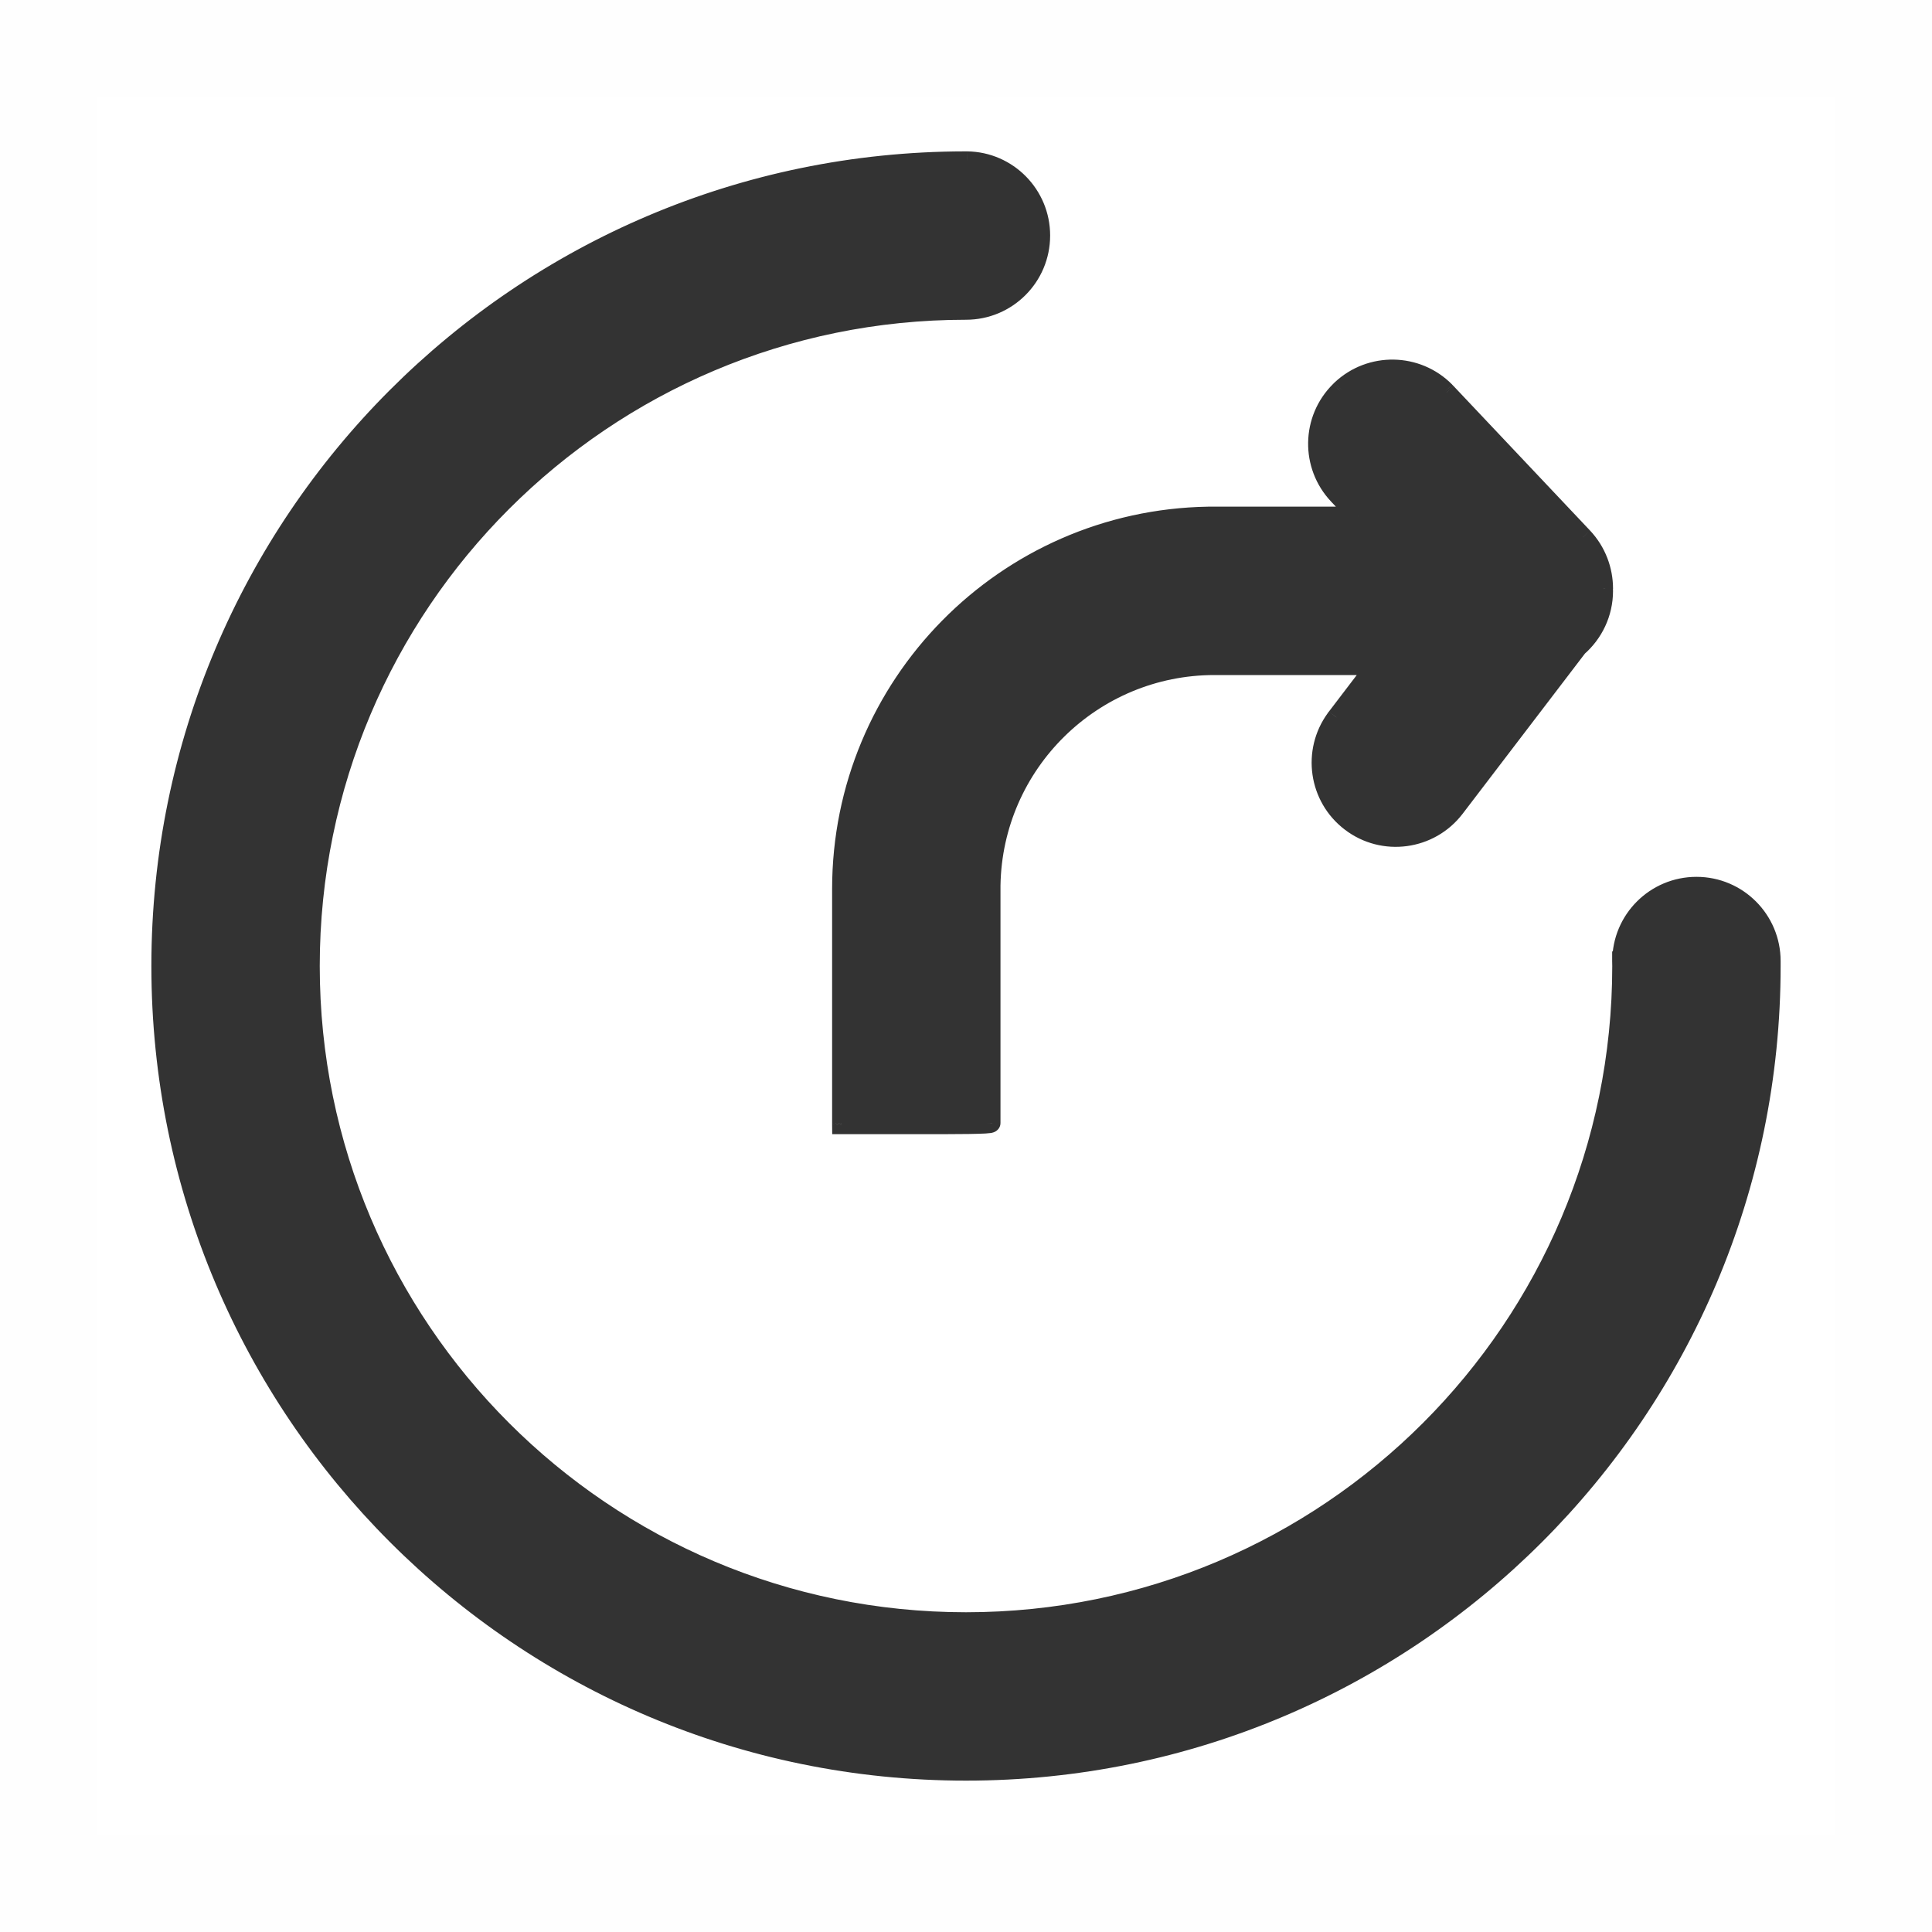
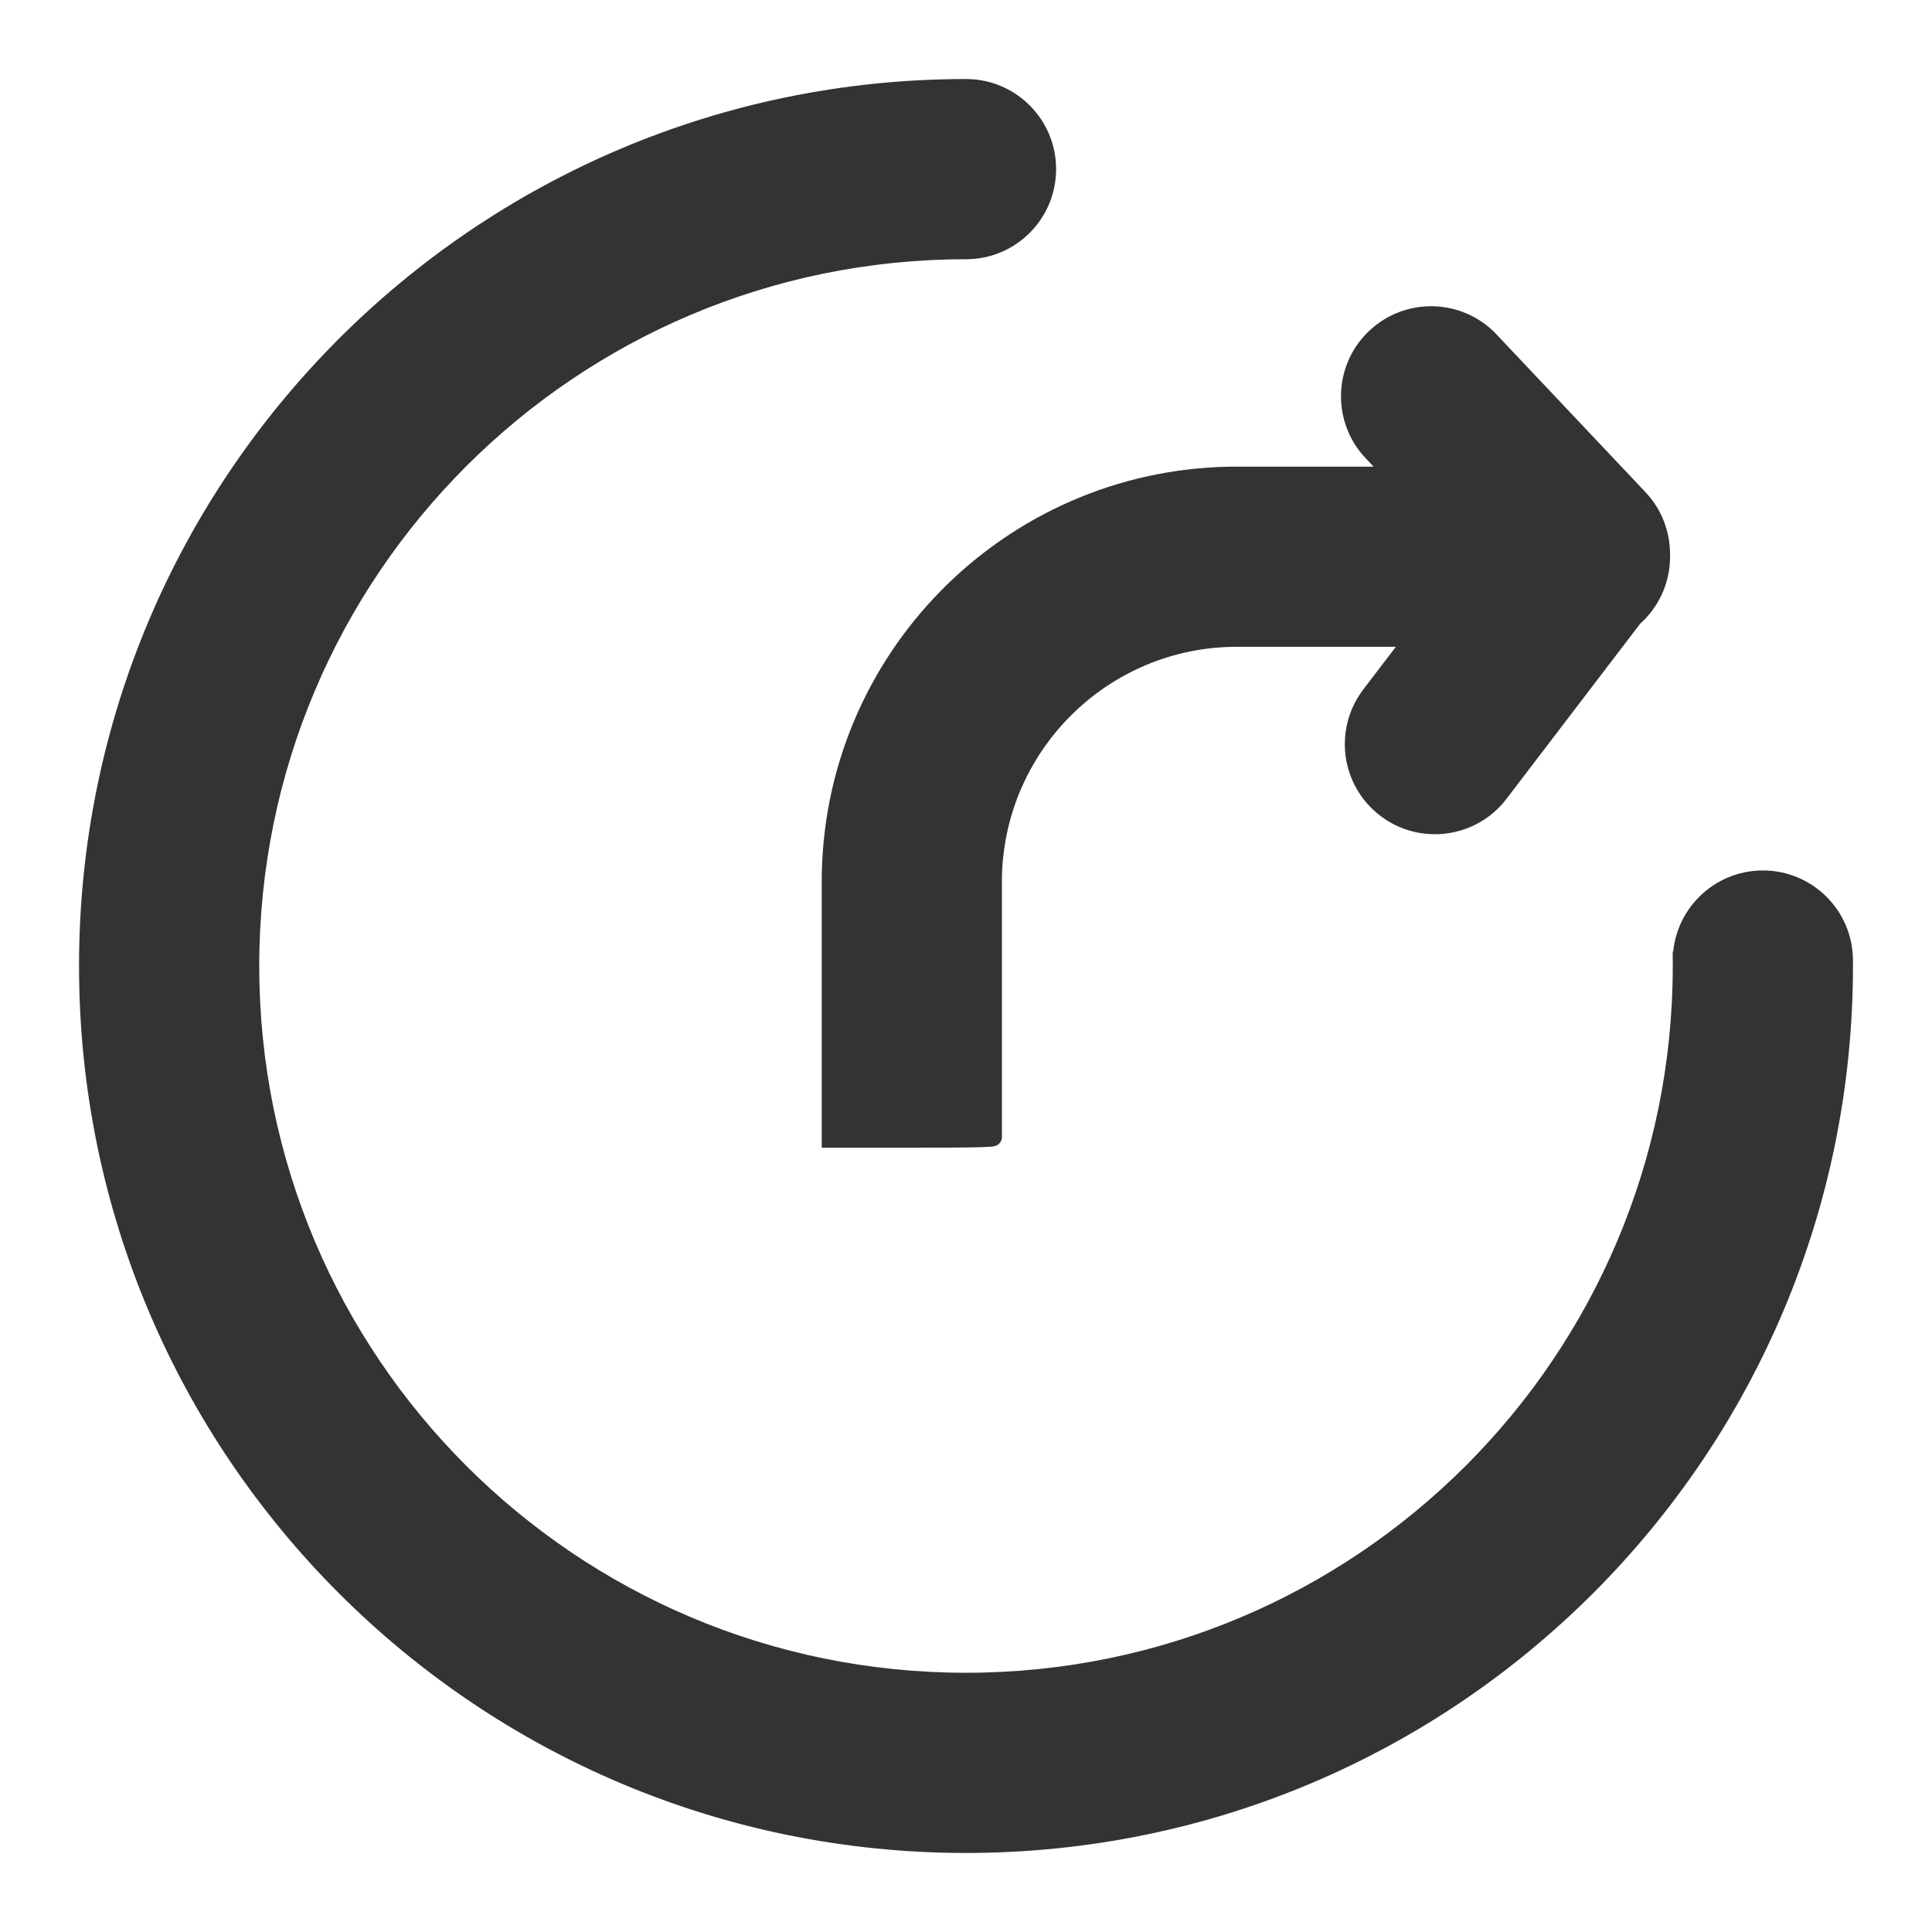
- <svg xmlns="http://www.w3.org/2000/svg" width="20" height="20" viewBox="0 0 20 20" fill="none">
-   <rect opacity="0.01" x="0.5" y="0.5" width="19" height="19" fill="#D8D8D8" stroke="#979797" />
-   <path fill-rule="evenodd" clip-rule="evenodd" d="M10.013 1.667L10 1.667L9.986 1.667C5.39 1.674 1.667 5.402 1.667 10C1.667 14.602 5.397 18.333 10 18.333C14.602 18.333 18.333 14.602 18.333 10L18.333 9.961L18.333 9.949C18.333 9.522 17.988 9.177 17.562 9.177C17.135 9.177 16.79 9.522 16.79 9.949H16.79L16.79 10C16.79 13.75 13.75 16.79 10 16.79C6.25 16.79 3.21 13.75 3.21 10C3.21 6.25 6.25 3.21 10 3.21C10.426 3.21 10.771 2.864 10.771 2.438C10.771 2.016 10.433 1.674 10.013 1.667ZM16.387 5.561L14.974 4.065L14.961 4.051C14.668 3.754 14.189 3.745 13.884 4.033L13.87 4.046C13.573 4.34 13.564 4.819 13.852 5.124L14.061 5.345L12.572 5.345L12.508 5.345C10.407 5.379 8.714 7.093 8.714 9.203V11.624L8.714 11.641H9.483C9.909 11.641 10.257 11.641 10.257 11.624V9.203L10.257 9.164C10.278 7.904 11.306 6.888 12.572 6.888H14.247L13.836 7.427L13.825 7.441C13.579 7.779 13.647 8.253 13.981 8.508C14.32 8.767 14.804 8.701 15.063 8.363L16.333 6.698C16.495 6.556 16.598 6.348 16.598 6.116L16.597 6.103L16.598 6.094C16.598 5.901 16.527 5.71 16.387 5.561Z" fill="#333333" />
-   <path d="M10 1.667L10.001 1.567L10 1.567L10 1.667ZM10.013 1.667L10.014 1.567L10.013 1.567L10.013 1.667ZM9.986 1.667L9.986 1.567L9.986 1.567L9.986 1.667ZM18.333 10H18.433V10L18.333 10ZM18.333 9.961L18.233 9.961L18.233 9.962L18.333 9.961ZM18.333 9.949L18.433 9.949V9.949H18.333ZM16.79 9.949V10.049H16.89V9.949H16.79ZM16.79 9.949V9.849H16.689L16.689 9.949L16.79 9.949ZM16.79 10H16.89L16.89 9.999L16.79 10ZM14.974 4.065L15.047 3.996L15.046 3.995L14.974 4.065ZM16.387 5.561L16.314 5.629L16.314 5.63L16.387 5.561ZM14.961 4.051L15.033 3.982L15.033 3.981L14.961 4.051ZM13.884 4.033L13.815 3.96L13.814 3.961L13.884 4.033ZM13.87 4.046L13.801 3.974L13.8 3.975L13.87 4.046ZM13.852 5.124L13.78 5.193L13.78 5.193L13.852 5.124ZM14.061 5.345L14.061 5.445L14.293 5.445L14.133 5.276L14.061 5.345ZM12.572 5.345L12.572 5.245L12.571 5.245L12.572 5.345ZM12.508 5.345L12.507 5.245L12.507 5.245L12.508 5.345ZM8.714 11.624H8.614L8.614 11.626L8.714 11.624ZM8.714 11.641L8.614 11.642L8.615 11.741H8.714V11.641ZM10.257 11.624H10.157L10.157 11.626L10.257 11.624ZM10.257 9.203L10.157 9.202V9.203H10.257ZM10.257 9.164L10.157 9.163L10.157 9.164L10.257 9.164ZM14.247 6.888L14.326 6.949L14.449 6.788H14.247V6.888ZM13.836 7.427L13.757 7.366L13.756 7.367L13.836 7.427ZM13.825 7.441L13.745 7.381L13.745 7.382L13.825 7.441ZM13.981 8.508L13.921 8.588L13.921 8.588L13.981 8.508ZM15.063 8.363L14.983 8.302V8.302L15.063 8.363ZM16.333 6.698L16.267 6.622L16.26 6.629L16.254 6.637L16.333 6.698ZM16.598 6.116H16.698L16.698 6.116L16.598 6.116ZM16.597 6.103L16.497 6.103L16.497 6.104L16.597 6.103ZM16.598 6.094L16.698 6.095L16.698 6.094L16.598 6.094ZM9.999 1.767L10.012 1.767L10.013 1.567L10.001 1.567L9.999 1.767ZM9.987 1.767L10 1.767L10 1.567L9.986 1.567L9.987 1.767ZM1.766 10C1.766 5.457 5.446 1.774 9.987 1.767L9.986 1.567C5.335 1.574 1.567 5.347 1.567 10H1.766ZM10 18.233C5.453 18.233 1.766 14.547 1.766 10H1.567C1.567 14.658 5.342 18.433 10 18.433V18.233ZM18.233 10C18.233 14.547 14.547 18.233 10 18.233V18.433C14.657 18.433 18.433 14.658 18.433 10H18.233ZM18.233 9.962L18.233 10L18.433 10L18.433 9.961L18.233 9.962ZM18.233 9.948L18.233 9.961L18.433 9.962L18.433 9.949L18.233 9.948ZM17.562 9.277C17.933 9.277 18.233 9.578 18.233 9.949H18.433C18.433 9.467 18.043 9.077 17.562 9.077V9.277ZM16.89 9.949C16.89 9.578 17.191 9.277 17.562 9.277V9.077C17.08 9.077 16.69 9.467 16.69 9.949H16.89ZM16.79 10.049H16.79V9.849H16.79V10.049ZM16.89 9.999L16.89 9.948L16.689 9.949L16.69 10.001L16.89 9.999ZM10 16.89C13.805 16.89 16.89 13.805 16.89 10H16.69C16.69 13.695 13.695 16.69 10 16.69V16.89ZM3.11 10C3.11 13.805 6.195 16.89 10 16.89V16.69C6.305 16.69 3.31 13.695 3.31 10H3.11ZM10 3.11C6.195 3.11 3.11 6.195 3.11 10H3.31C3.31 6.305 6.305 3.31 10 3.31V3.11ZM10.671 2.438C10.671 2.809 10.371 3.11 10 3.11V3.31C10.481 3.31 10.871 2.92 10.871 2.438H10.671ZM10.011 1.767C10.377 1.773 10.671 2.071 10.671 2.438H10.871C10.871 1.962 10.489 1.574 10.014 1.567L10.011 1.767ZM14.902 4.133L16.314 5.629L16.46 5.492L15.047 3.996L14.902 4.133ZM14.89 4.121L14.902 4.134L15.046 3.995L15.033 3.982L14.89 4.121ZM13.952 4.106C14.218 3.855 14.635 3.863 14.89 4.122L15.033 3.981C14.701 3.645 14.16 3.635 13.815 3.96L13.952 4.106ZM13.94 4.118L13.953 4.105L13.814 3.961L13.801 3.974L13.94 4.118ZM13.925 5.055C13.674 4.789 13.682 4.373 13.941 4.117L13.8 3.975C13.464 4.307 13.454 4.848 13.78 5.193L13.925 5.055ZM14.133 5.276L13.925 5.055L13.78 5.193L13.988 5.413L14.133 5.276ZM12.572 5.445L14.061 5.445L14.061 5.245L12.572 5.245L12.572 5.445ZM12.509 5.445L12.573 5.445L12.571 5.245L12.507 5.245L12.509 5.445ZM8.814 9.203C8.814 7.148 10.463 5.478 12.51 5.445L12.507 5.245C10.351 5.28 8.614 7.039 8.614 9.203H8.814ZM8.814 11.624V9.203H8.614V11.624H8.814ZM8.814 11.639L8.814 11.623L8.614 11.626L8.614 11.642L8.814 11.639ZM9.483 11.541H8.714V11.741H9.483V11.541ZM10.157 11.626C10.156 11.577 10.189 11.551 10.198 11.544C10.209 11.537 10.219 11.533 10.221 11.533C10.227 11.53 10.23 11.53 10.227 11.531C10.221 11.532 10.209 11.533 10.19 11.534C10.153 11.536 10.098 11.538 10.028 11.539C9.889 11.541 9.696 11.541 9.483 11.541V11.741C9.695 11.741 9.89 11.741 10.031 11.739C10.102 11.738 10.16 11.736 10.202 11.734C10.222 11.732 10.241 11.731 10.256 11.729C10.263 11.728 10.274 11.726 10.285 11.722C10.29 11.72 10.302 11.716 10.314 11.707C10.324 11.7 10.358 11.673 10.357 11.623L10.157 11.626ZM10.157 9.203V11.624H10.357V9.203H10.157ZM10.157 9.164L10.157 9.202L10.357 9.204L10.357 9.165L10.157 9.164ZM12.572 6.788C11.252 6.788 10.179 7.848 10.157 9.163L10.357 9.166C10.377 7.96 11.361 6.988 12.572 6.988V6.788ZM14.247 6.788H12.572V6.988H14.247V6.788ZM13.916 7.487L14.326 6.949L14.168 6.827L13.757 7.366L13.916 7.487ZM13.905 7.501L13.916 7.486L13.756 7.367L13.745 7.381L13.905 7.501ZM14.042 8.429C13.751 8.207 13.692 7.794 13.906 7.5L13.745 7.382C13.467 7.764 13.543 8.3 13.921 8.588L14.042 8.429ZM14.983 8.302C14.758 8.597 14.337 8.654 14.042 8.429L13.921 8.588C14.303 8.88 14.85 8.806 15.142 8.423L14.983 8.302ZM16.254 6.637L14.983 8.302L15.142 8.423L16.413 6.758L16.254 6.637ZM16.497 6.116C16.497 6.318 16.409 6.499 16.267 6.622L16.399 6.773C16.582 6.613 16.698 6.378 16.698 6.116H16.497ZM16.497 6.104L16.497 6.117L16.698 6.116L16.697 6.103L16.497 6.104ZM16.497 6.093L16.497 6.103L16.697 6.104L16.698 6.095L16.497 6.093ZM16.314 5.63C16.436 5.759 16.498 5.926 16.497 6.093L16.698 6.094C16.698 5.877 16.618 5.66 16.46 5.492L16.314 5.63Z" fill="#333333" />
+ <svg xmlns="http://www.w3.org/2000/svg" width="22" height="22" viewBox="0 0 22 22" fill="none">
+   <path fill-rule="evenodd" clip-rule="evenodd" d="M11.015 1L11 1L10.984 1C5.468 1.009 1 5.482 1 11C1 16.523 5.477 21 11 21C16.523 21 21 16.523 21 11L21 10.954L21 10.938C21 10.427 20.585 10.012 20.074 10.012C19.563 10.012 19.148 10.427 19.148 10.938H19.148L19.148 11C19.148 15.5 15.5 19.148 11 19.148C6.5 19.148 2.852 15.5 2.852 11C2.852 6.5 6.5 2.852 11 2.852C11.511 2.852 11.926 2.437 11.926 1.926C11.926 1.42 11.52 1.008 11.015 1ZM18.665 5.673L16.97 3.877L16.954 3.862C16.602 3.505 16.027 3.494 15.661 3.84L15.645 3.855C15.288 4.208 15.277 4.782 15.623 5.149L15.873 5.414L14.086 5.414L14.01 5.414C11.488 5.455 9.457 7.512 9.457 10.043V12.949L9.457 12.969H10.379C10.891 12.969 11.309 12.969 11.309 12.949V10.043L11.309 9.997C11.334 8.484 12.568 7.265 14.086 7.265H16.097L15.604 7.912L15.591 7.929C15.296 8.335 15.377 8.904 15.778 9.21C16.184 9.52 16.766 9.442 17.076 9.035L18.6 7.037C18.794 6.867 18.917 6.618 18.917 6.34L18.917 6.324L18.917 6.313C18.918 6.082 18.833 5.851 18.665 5.673Z" fill="#333333" />
+   <path d="M11 1L11.001 0.9L11 0.9L11 1ZM11.015 1L11.017 0.9L11.016 0.9L11.015 1ZM10.984 1L10.984 0.9L10.984 0.9L10.984 1ZM21 11H21.1V11L21 11ZM21 10.954L20.9 10.953L20.9 10.954L21 10.954ZM21 10.938L21.1 10.939V10.938H21ZM19.148 10.938V11.038H19.248V10.938H19.148ZM19.148 10.938V10.838H19.047L19.048 10.939L19.148 10.938ZM19.148 11H19.248L19.248 10.999L19.148 11ZM16.97 3.877L17.042 3.809L17.041 3.808L16.97 3.877ZM18.665 5.673L18.592 5.742L18.592 5.742L18.665 5.673ZM16.954 3.862L17.026 3.792L17.025 3.791L16.954 3.862ZM15.661 3.84L15.592 3.767L15.591 3.768L15.661 3.84ZM15.645 3.855L15.575 3.783L15.574 3.784L15.645 3.855ZM15.623 5.149L15.55 5.217L15.55 5.217L15.623 5.149ZM15.873 5.414L15.873 5.514L16.105 5.514L15.946 5.345L15.873 5.414ZM14.086 5.414L14.086 5.314L14.086 5.314L14.086 5.414ZM14.01 5.414L14.009 5.314L14.008 5.314L14.01 5.414ZM9.457 12.949H9.357L9.357 12.951L9.457 12.949ZM9.457 12.969L9.357 12.97L9.358 13.069H9.457V12.969ZM11.309 12.949H11.209L11.209 12.951L11.309 12.949ZM11.309 10.043L11.209 10.042V10.043H11.309ZM11.309 9.997L11.209 9.996L11.209 9.997L11.309 9.997ZM16.097 7.265L16.176 7.326L16.299 7.165H16.097V7.265ZM15.604 7.912L15.524 7.851L15.523 7.852L15.604 7.912ZM15.591 7.929L15.51 7.869L15.51 7.87L15.591 7.929ZM15.778 9.21L15.717 9.289L15.717 9.289L15.778 9.21ZM17.076 9.035L16.996 8.975V8.975L17.076 9.035ZM18.6 7.037L18.534 6.962L18.527 6.968L18.521 6.976L18.6 7.037ZM18.917 6.34H19.017L19.017 6.339L18.917 6.34ZM18.917 6.324L18.817 6.323L18.817 6.325L18.917 6.324ZM18.917 6.313L19.017 6.314L19.017 6.313L18.917 6.313ZM10.999 1.1L11.015 1.1L11.016 0.9L11.001 0.9L10.999 1.1ZM10.984 1.1L11 1.1L11 0.9L10.984 0.9L10.984 1.1ZM1.1 11C1.1 5.538 5.524 1.109 10.984 1.1L10.984 0.9C5.413 0.909 0.9 5.427 0.9 11H1.1ZM11 20.9C5.532 20.9 1.1 16.468 1.1 11H0.9C0.9 16.578 5.422 21.1 11 21.1V20.9ZM20.9 11C20.9 16.468 16.468 20.9 11 20.9V21.1C16.578 21.1 21.1 16.578 21.1 11H20.9ZM20.9 10.954L20.9 11L21.1 11L21.1 10.953L20.9 10.954ZM20.9 10.938L20.9 10.953L21.1 10.954L21.1 10.939L20.9 10.938ZM20.074 10.112C20.53 10.112 20.9 10.482 20.9 10.938H21.1C21.1 10.372 20.641 9.912 20.074 9.912V10.112ZM19.248 10.938C19.248 10.482 19.618 10.112 20.074 10.112V9.912C19.508 9.912 19.048 10.372 19.048 10.938H19.248ZM19.148 11.038H19.148V10.838H19.148V11.038ZM19.248 10.999L19.248 10.938L19.048 10.939L19.048 11.001L19.248 10.999ZM11 19.248C15.555 19.248 19.248 15.555 19.248 11H19.048C19.048 15.445 15.445 19.048 11 19.048V19.248ZM2.752 11C2.752 15.555 6.445 19.248 11 19.248V19.048C6.555 19.048 2.952 15.445 2.952 11H2.752ZM11 2.752C6.445 2.752 2.752 6.445 2.752 11H2.952C2.952 6.555 6.555 2.952 11 2.952V2.752ZM11.826 1.926C11.826 2.382 11.456 2.752 11 2.752V2.952C11.567 2.952 12.026 2.493 12.026 1.926H11.826ZM11.014 1.1C11.463 1.107 11.826 1.474 11.826 1.926H12.026C12.026 1.365 11.576 0.909 11.017 0.9L11.014 1.1ZM16.897 3.946L18.592 5.742L18.737 5.604L17.042 3.809L16.897 3.946ZM16.882 3.931L16.898 3.947L17.041 3.808L17.026 3.792L16.882 3.931ZM15.729 3.913C16.056 3.604 16.569 3.614 16.883 3.932L17.025 3.791C16.634 3.396 15.998 3.384 15.592 3.767L15.729 3.913ZM15.714 3.927L15.73 3.912L15.591 3.768L15.575 3.783L15.714 3.927ZM15.696 5.08C15.387 4.753 15.397 4.241 15.715 3.926L15.574 3.784C15.179 4.175 15.167 4.811 15.55 5.217L15.696 5.08ZM15.946 5.345L15.696 5.08L15.55 5.217L15.8 5.482L15.946 5.345ZM14.086 5.514L15.873 5.514L15.873 5.314L14.086 5.314L14.086 5.514ZM14.011 5.514L14.087 5.514L14.086 5.314L14.009 5.314L14.011 5.514ZM9.557 10.043C9.557 7.567 11.544 5.554 14.012 5.514L14.008 5.314C11.432 5.356 9.357 7.457 9.357 10.043H9.557ZM9.557 12.949V10.043H9.357V12.949H9.557ZM9.557 12.968L9.557 12.948L9.357 12.951L9.357 12.97L9.557 12.968ZM10.379 12.869H9.457V13.069H10.379V12.869ZM11.209 12.951C11.208 12.902 11.241 12.876 11.249 12.87C11.261 12.862 11.27 12.859 11.272 12.858C11.277 12.856 11.28 12.856 11.275 12.857C11.267 12.858 11.253 12.859 11.23 12.861C11.185 12.863 11.118 12.865 11.034 12.866C10.867 12.869 10.635 12.869 10.379 12.869V13.069C10.635 13.069 10.868 13.069 11.037 13.066C11.122 13.065 11.192 13.063 11.241 13.06C11.266 13.059 11.288 13.057 11.305 13.055C11.312 13.053 11.324 13.052 11.336 13.048C11.341 13.046 11.353 13.042 11.366 13.033C11.376 13.025 11.41 12.998 11.409 12.947L11.209 12.951ZM11.209 10.043V12.949H11.409V10.043H11.209ZM11.209 9.997L11.209 10.042L11.409 10.044L11.409 9.998L11.209 9.997ZM14.086 7.165C12.513 7.165 11.235 8.428 11.209 9.996L11.409 9.999C11.433 8.541 12.622 7.365 14.086 7.365V7.165ZM16.097 7.165H14.086V7.365H16.097V7.165ZM15.683 7.973L16.176 7.326L16.017 7.205L15.524 7.851L15.683 7.973ZM15.671 7.989L15.684 7.972L15.523 7.852L15.51 7.869L15.671 7.989ZM15.839 9.13C15.481 8.857 15.408 8.35 15.671 7.988L15.51 7.87C15.183 8.32 15.273 8.95 15.717 9.289L15.839 9.13ZM16.996 8.975C16.72 9.337 16.201 9.407 15.839 9.13L15.717 9.289C16.168 9.633 16.812 9.546 17.155 9.096L16.996 8.975ZM18.521 6.976L16.996 8.975L17.155 9.096L18.68 7.098L18.521 6.976ZM18.817 6.34C18.817 6.588 18.708 6.81 18.534 6.962L18.666 7.112C18.881 6.925 19.017 6.648 19.017 6.34H18.817ZM18.817 6.325L18.817 6.34L19.017 6.339L19.017 6.324L18.817 6.325ZM18.817 6.312L18.817 6.323L19.017 6.325L19.017 6.314L18.817 6.312ZM18.592 5.742C18.742 5.901 18.818 6.106 18.817 6.312L19.017 6.313C19.018 6.057 18.924 5.802 18.737 5.604L18.592 5.742Z" fill="#333333" />
</svg>
